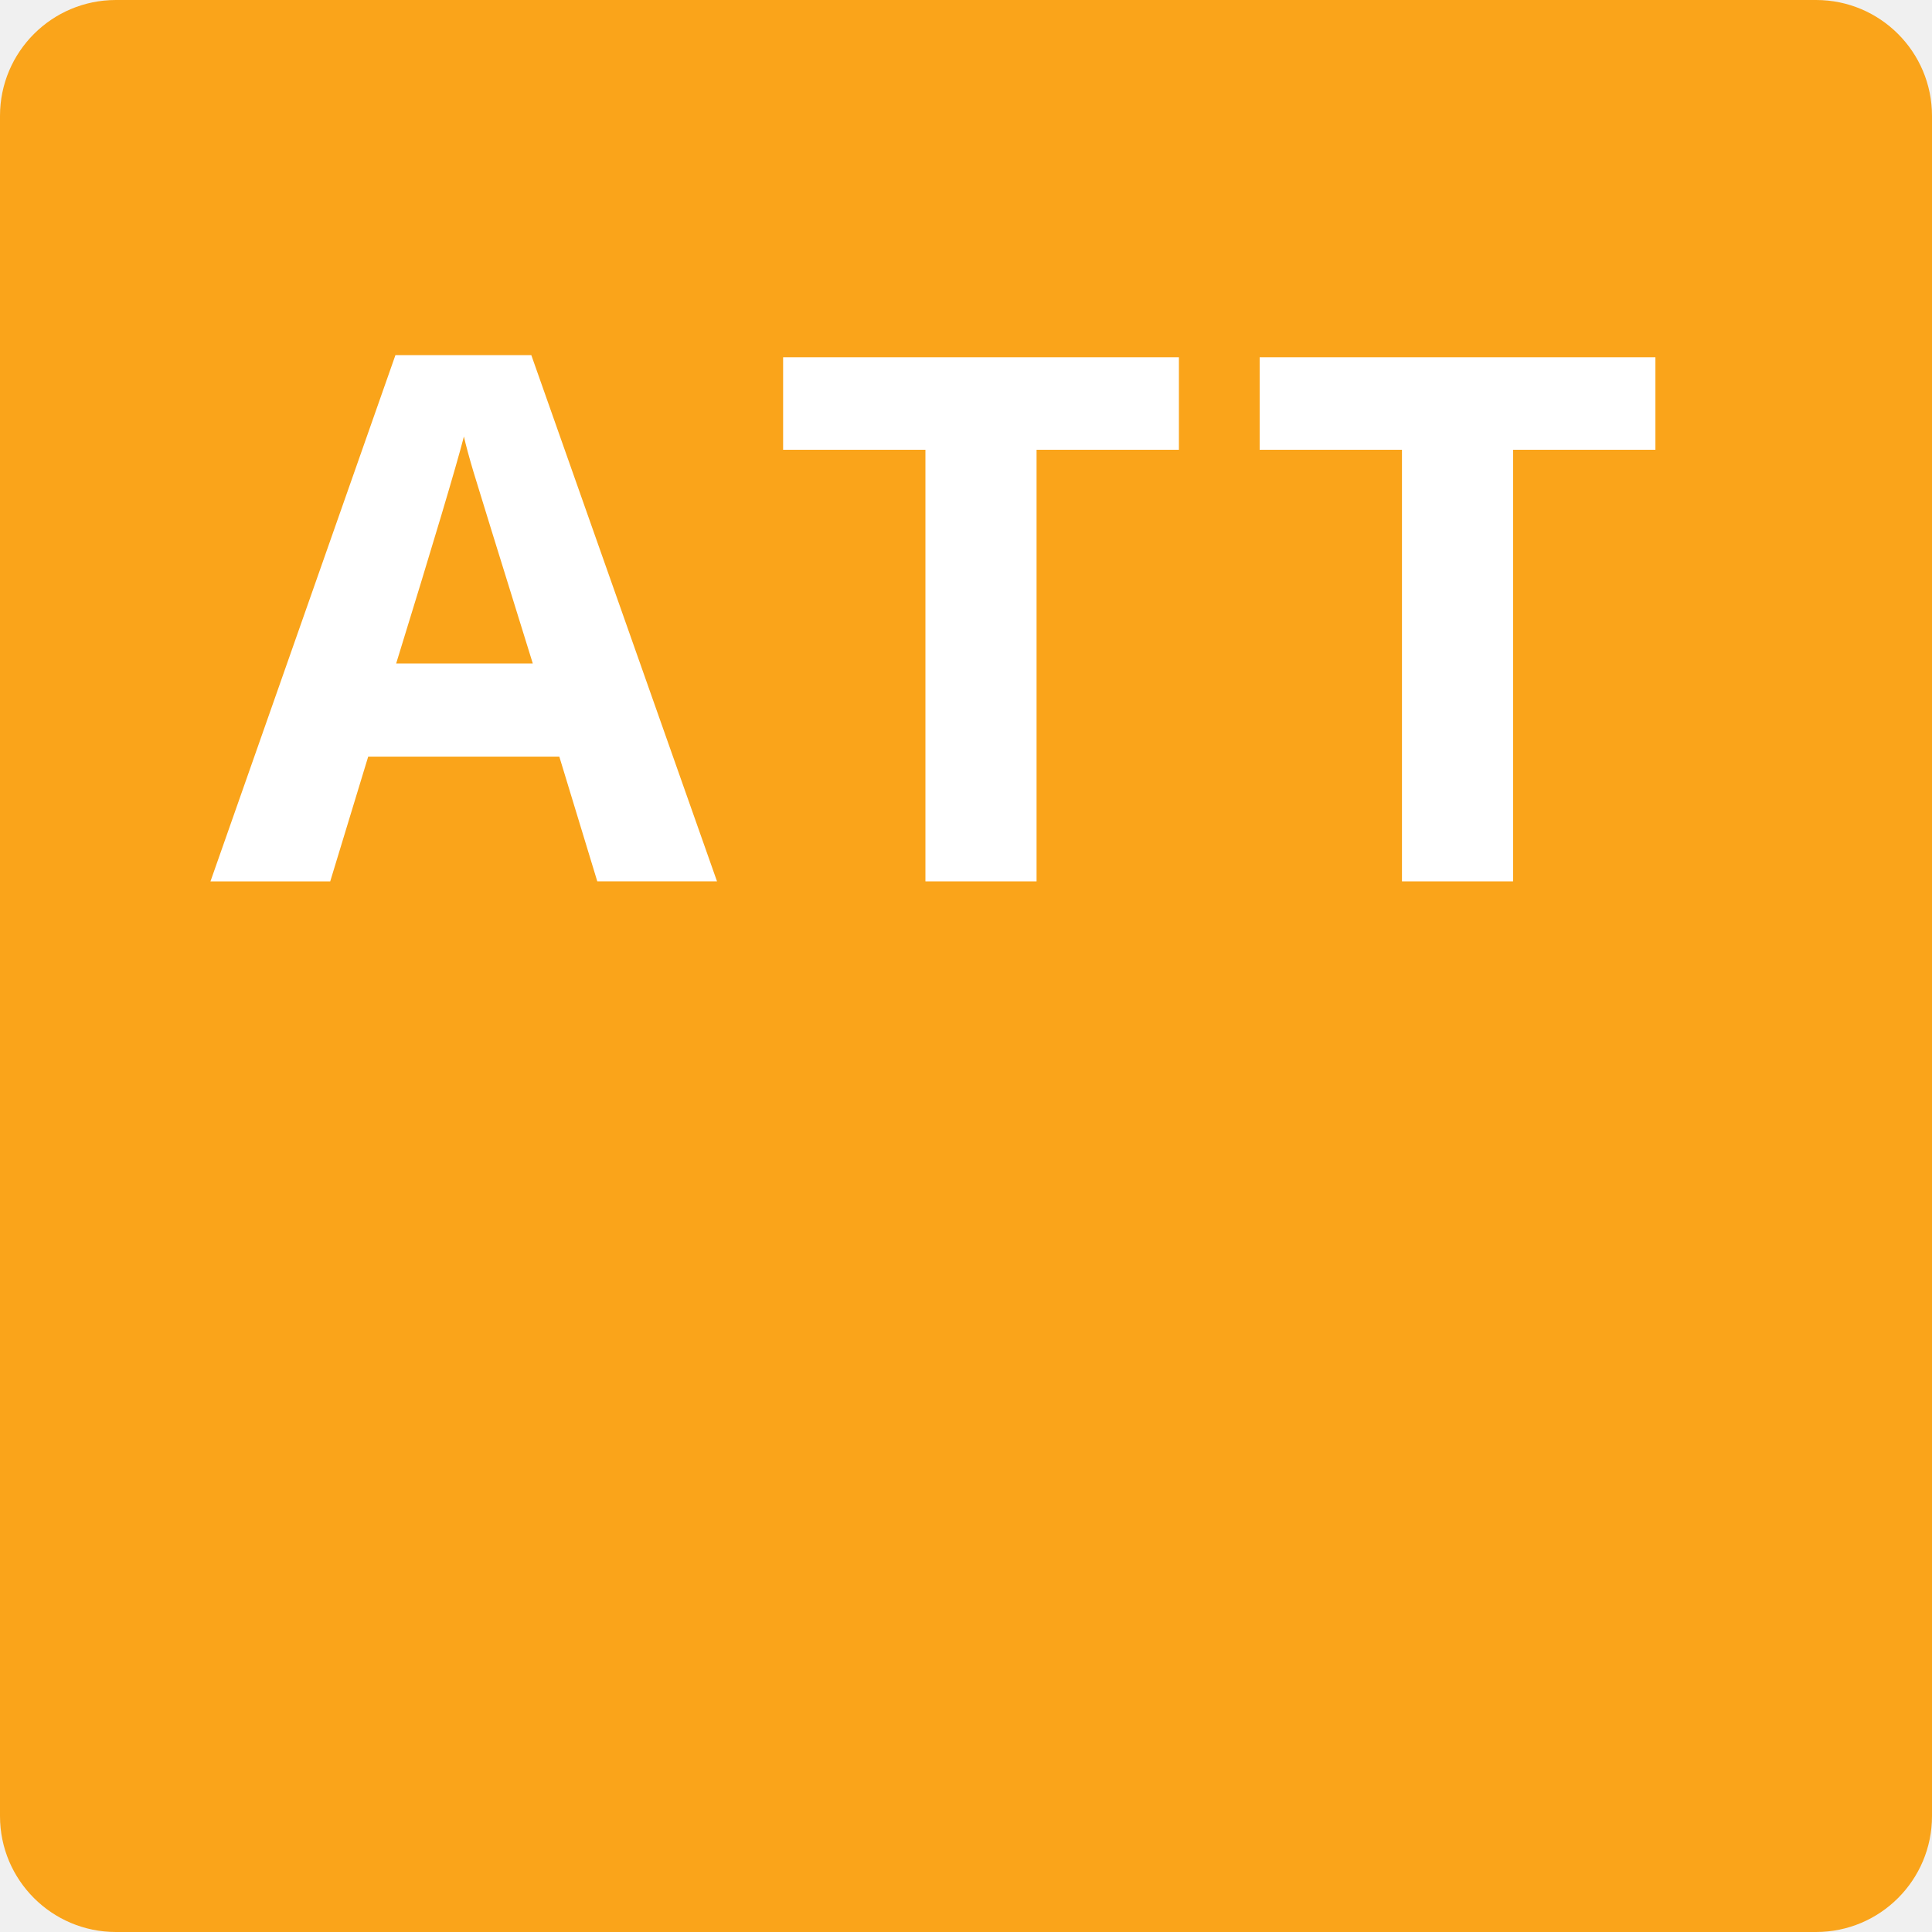
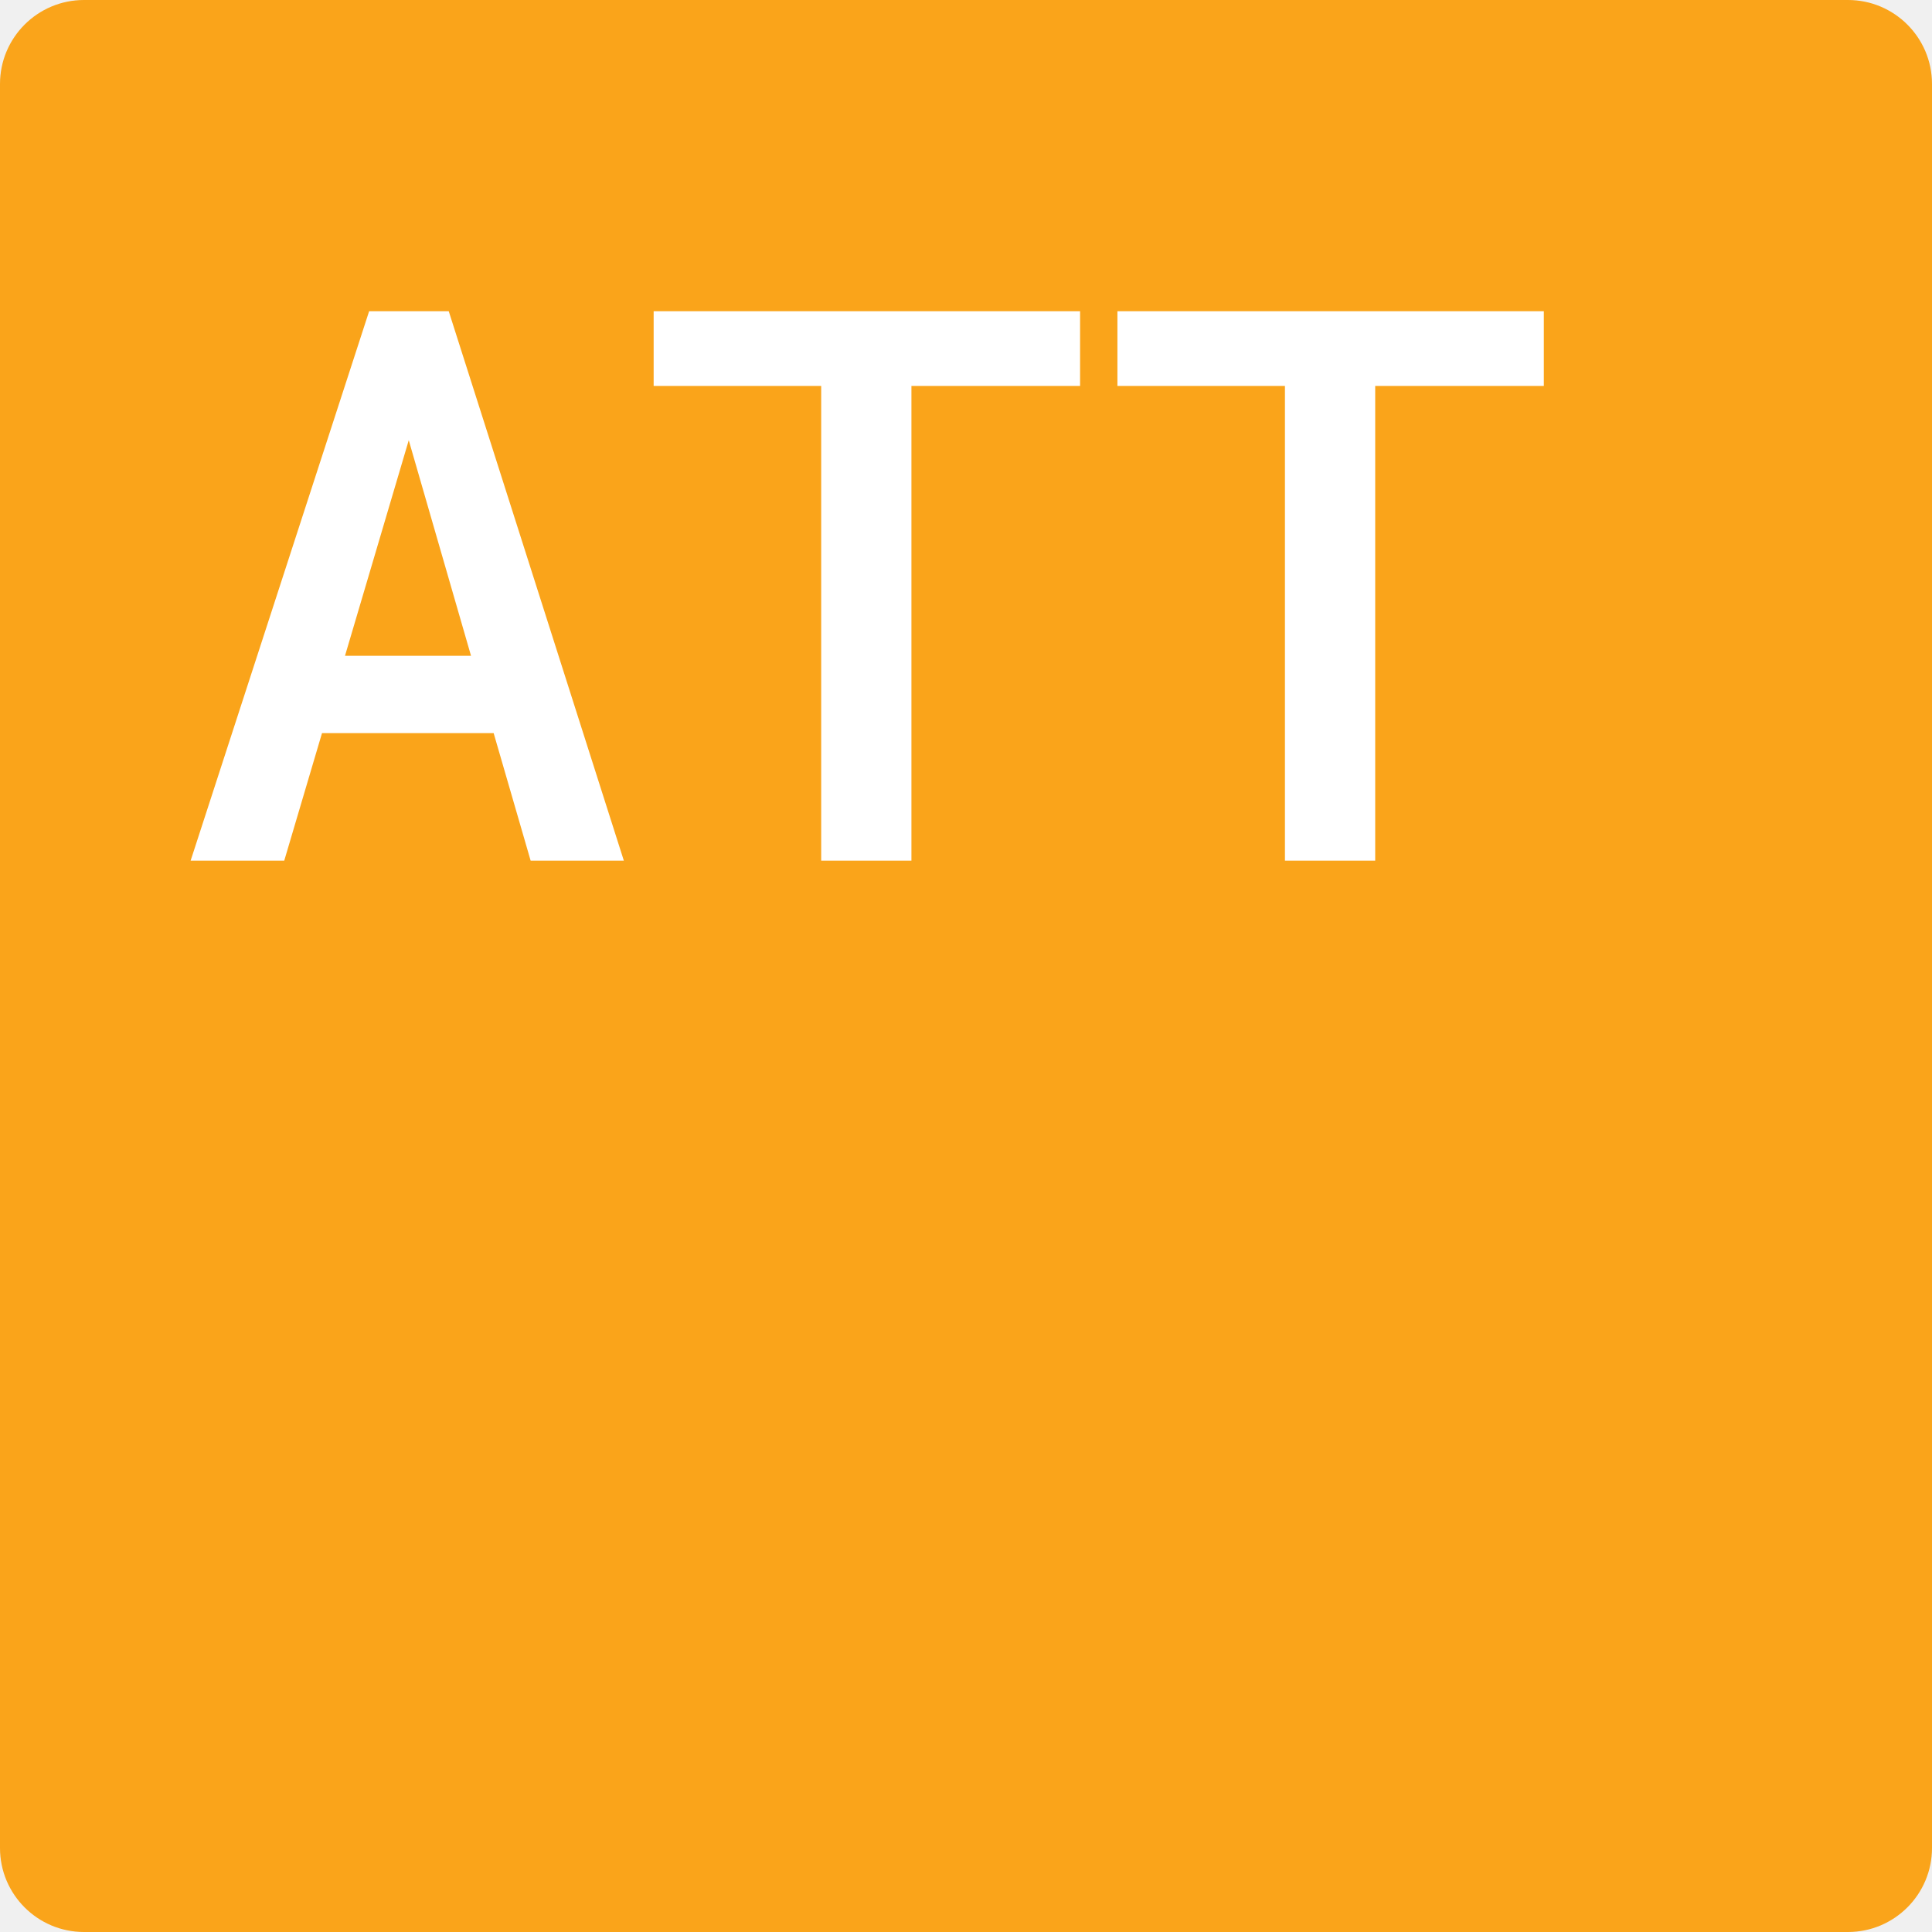
- <svg xmlns="http://www.w3.org/2000/svg" version="1.1" id="Layer_1" x="0px" y="0px" viewBox="0 0 50 50" style="enable-background:new 0 0 50 50;" xml:space="preserve">
-   <path style="fill:#FAA41A;" d="M47,50H3c-1.657,0-3-1.343-3-3V3c0-1.657,1.343-3,3-3h44c1.657,0,3,1.343,3,3v44  C50,48.657,48.657,50,47,50z" />
-   <g>
-     <path style="fill:#FFFFFF;" d="M15.458,22.81l-0.983-3.229H9.529L8.546,22.81H5.447L10.234,9.19h3.516l4.806,13.619H15.458z    M13.788,17.169c-0.909-2.925-1.421-4.58-1.536-4.963c-0.114-0.383-0.196-0.687-0.246-0.909c-0.204,0.792-0.789,2.75-1.753,5.873   H13.788z" />
-     <path style="fill:#FFFFFF;" d="M26.826,22.81H23.95V11.64h-3.683V9.246H30.51v2.394h-3.684V22.81z" />
-     <path style="fill:#FFFFFF;" d="M39.159,22.81h-2.876V11.64h-3.683V9.246h10.242v2.394h-3.684V22.81z" />
+ <svg xmlns="http://www.w3.org/2000/svg" width="70" height="70" viewBox="0 0 70 70">
+   <path d="M3.043 0h63.913C68.636 0 70 1.363 70 3.043v63.913C70 68.636 68.637 70 66.957 70H3.043C1.363 70 0 68.637 0 66.957V3.043C0 1.363 1.363 0 3.043 0z" fill="#FAA41A" />
+   <g fill="#FFF">
+     <path d="M17.887 26.562h-6.22l-1.368 4.62H6.907l6.467-19.905h2.885l6.344 19.906h-3.377l-1.34-4.62zM12.5 23.76h4.566L14.81 15.95 12.5 23.76zM39.133 13.983h-6.11v17.2h-3.27v-17.2h-6.07v-2.707h15.45v2.707zM55.936 13.983h-6.11v17.2h-3.27v-17.2h-6.07v-2.707h15.45v2.707z" />
  </g>
</svg>
